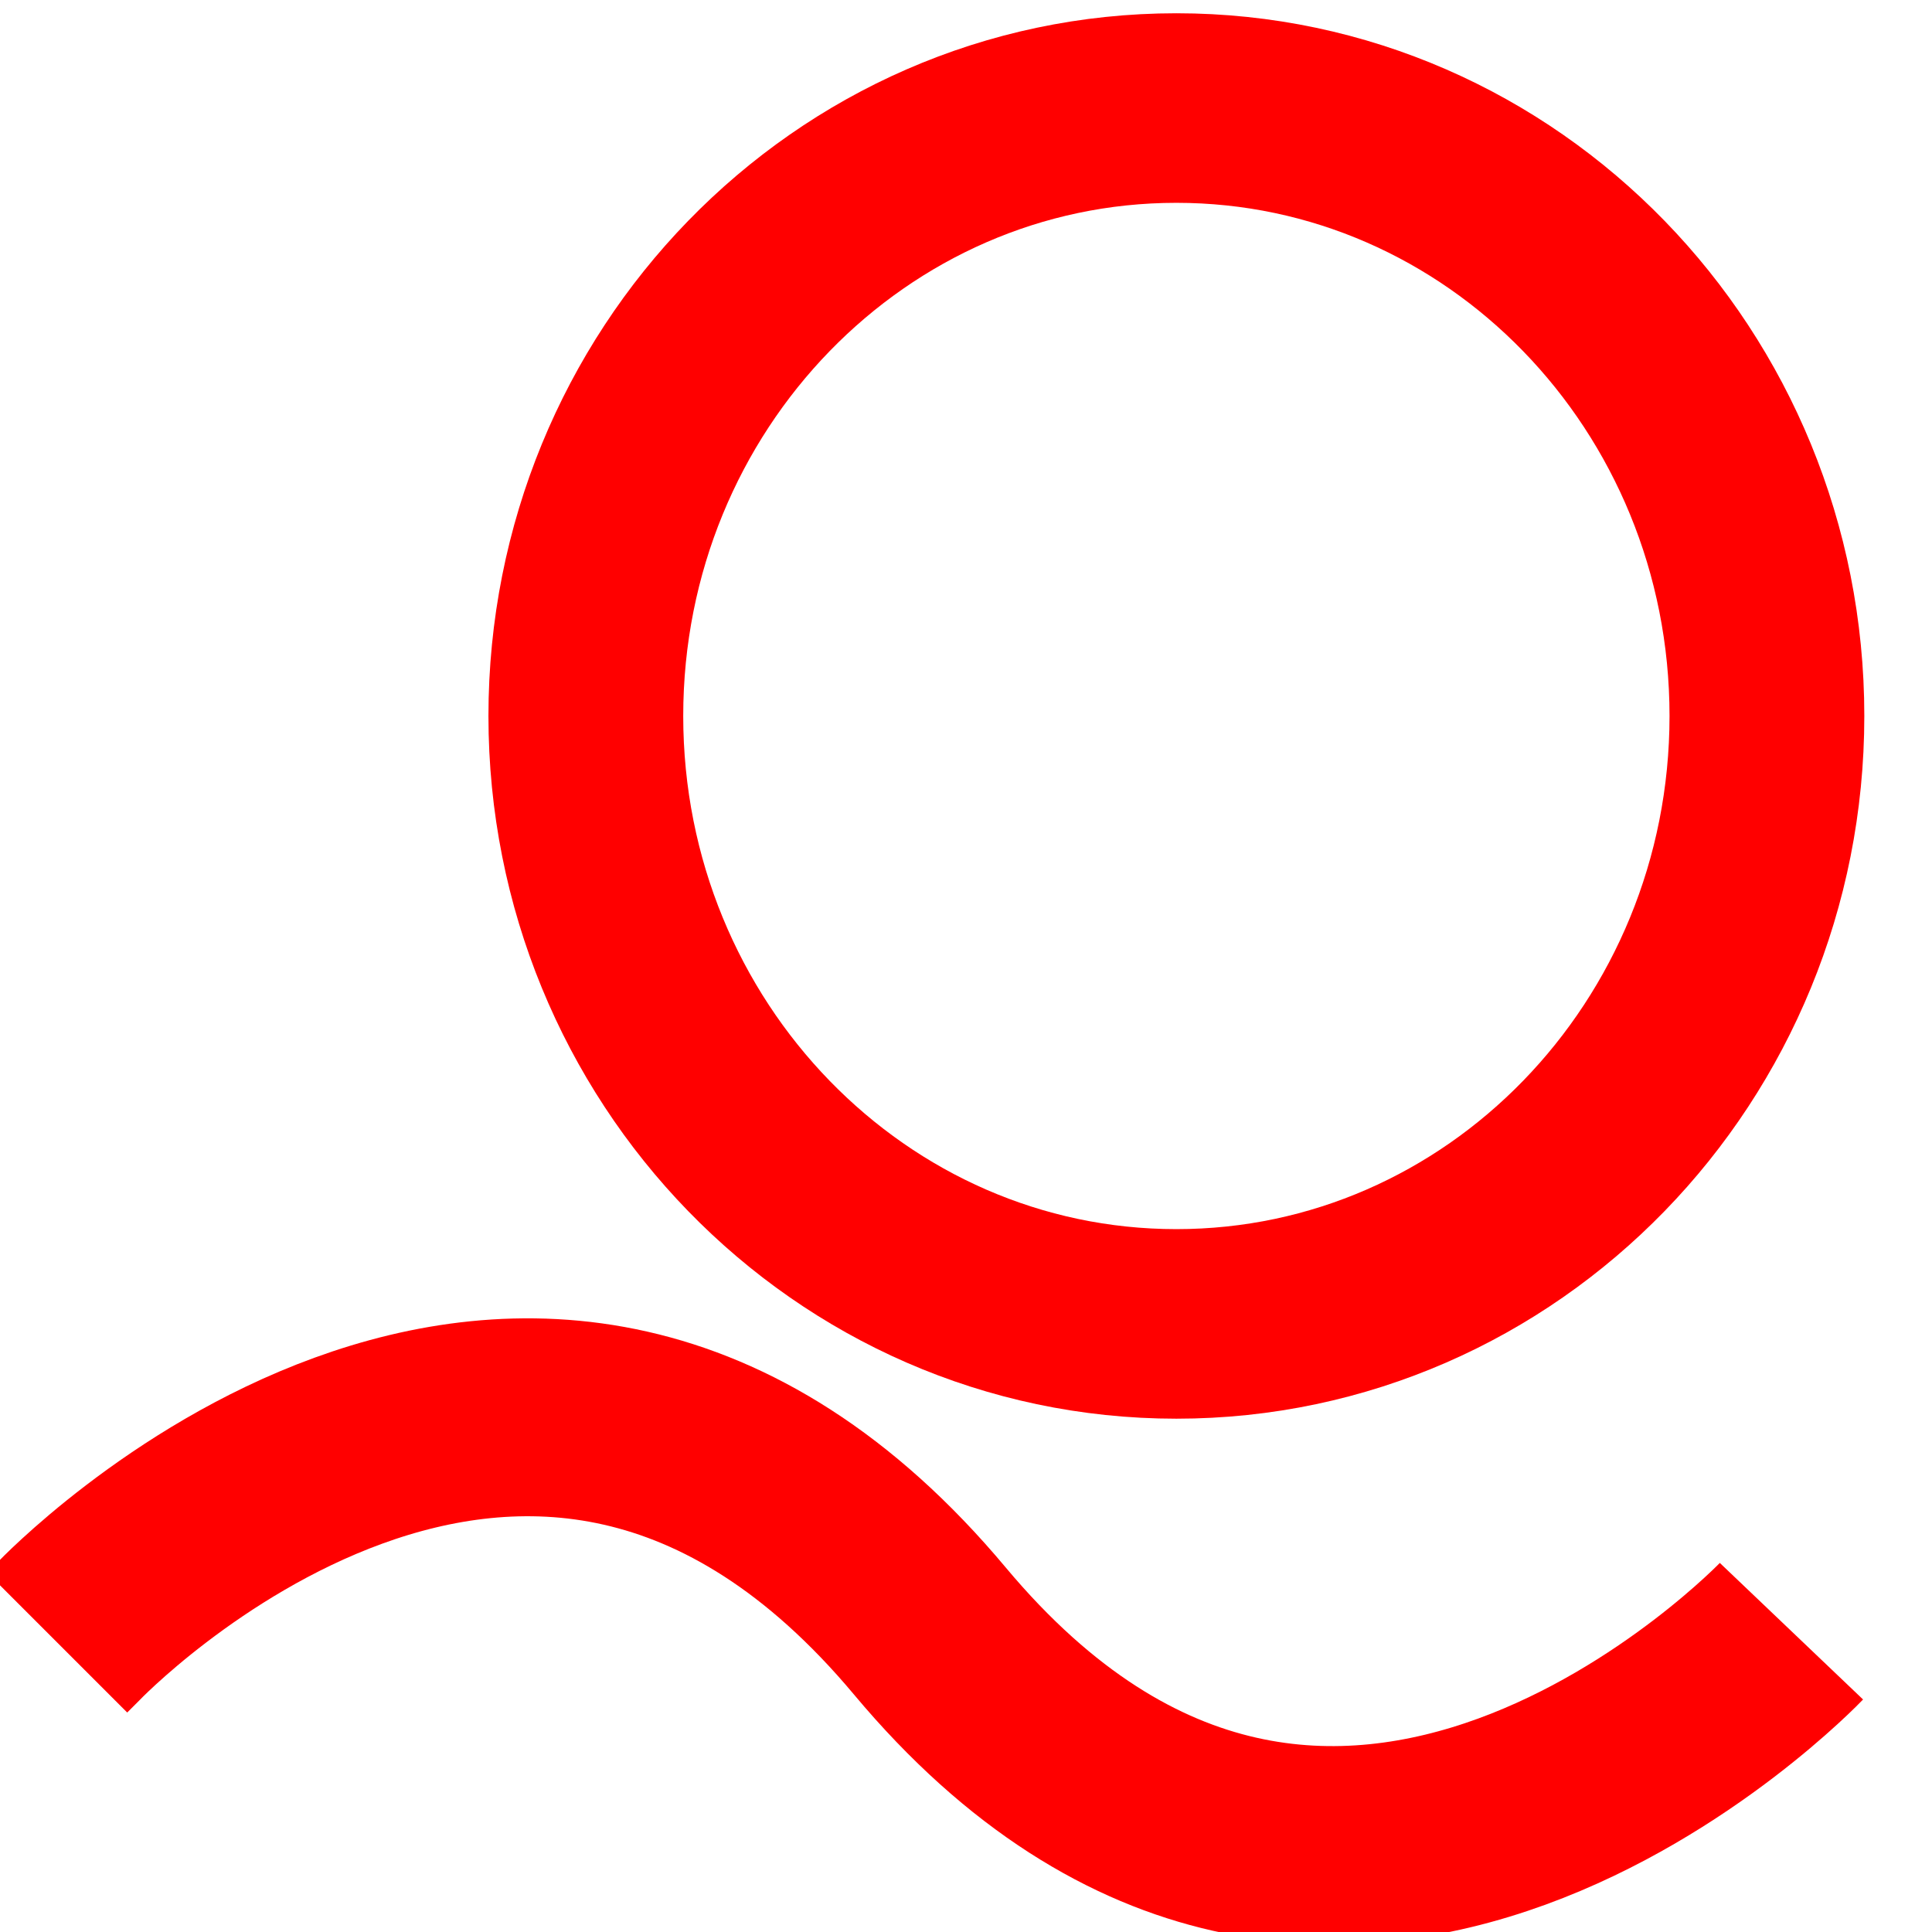
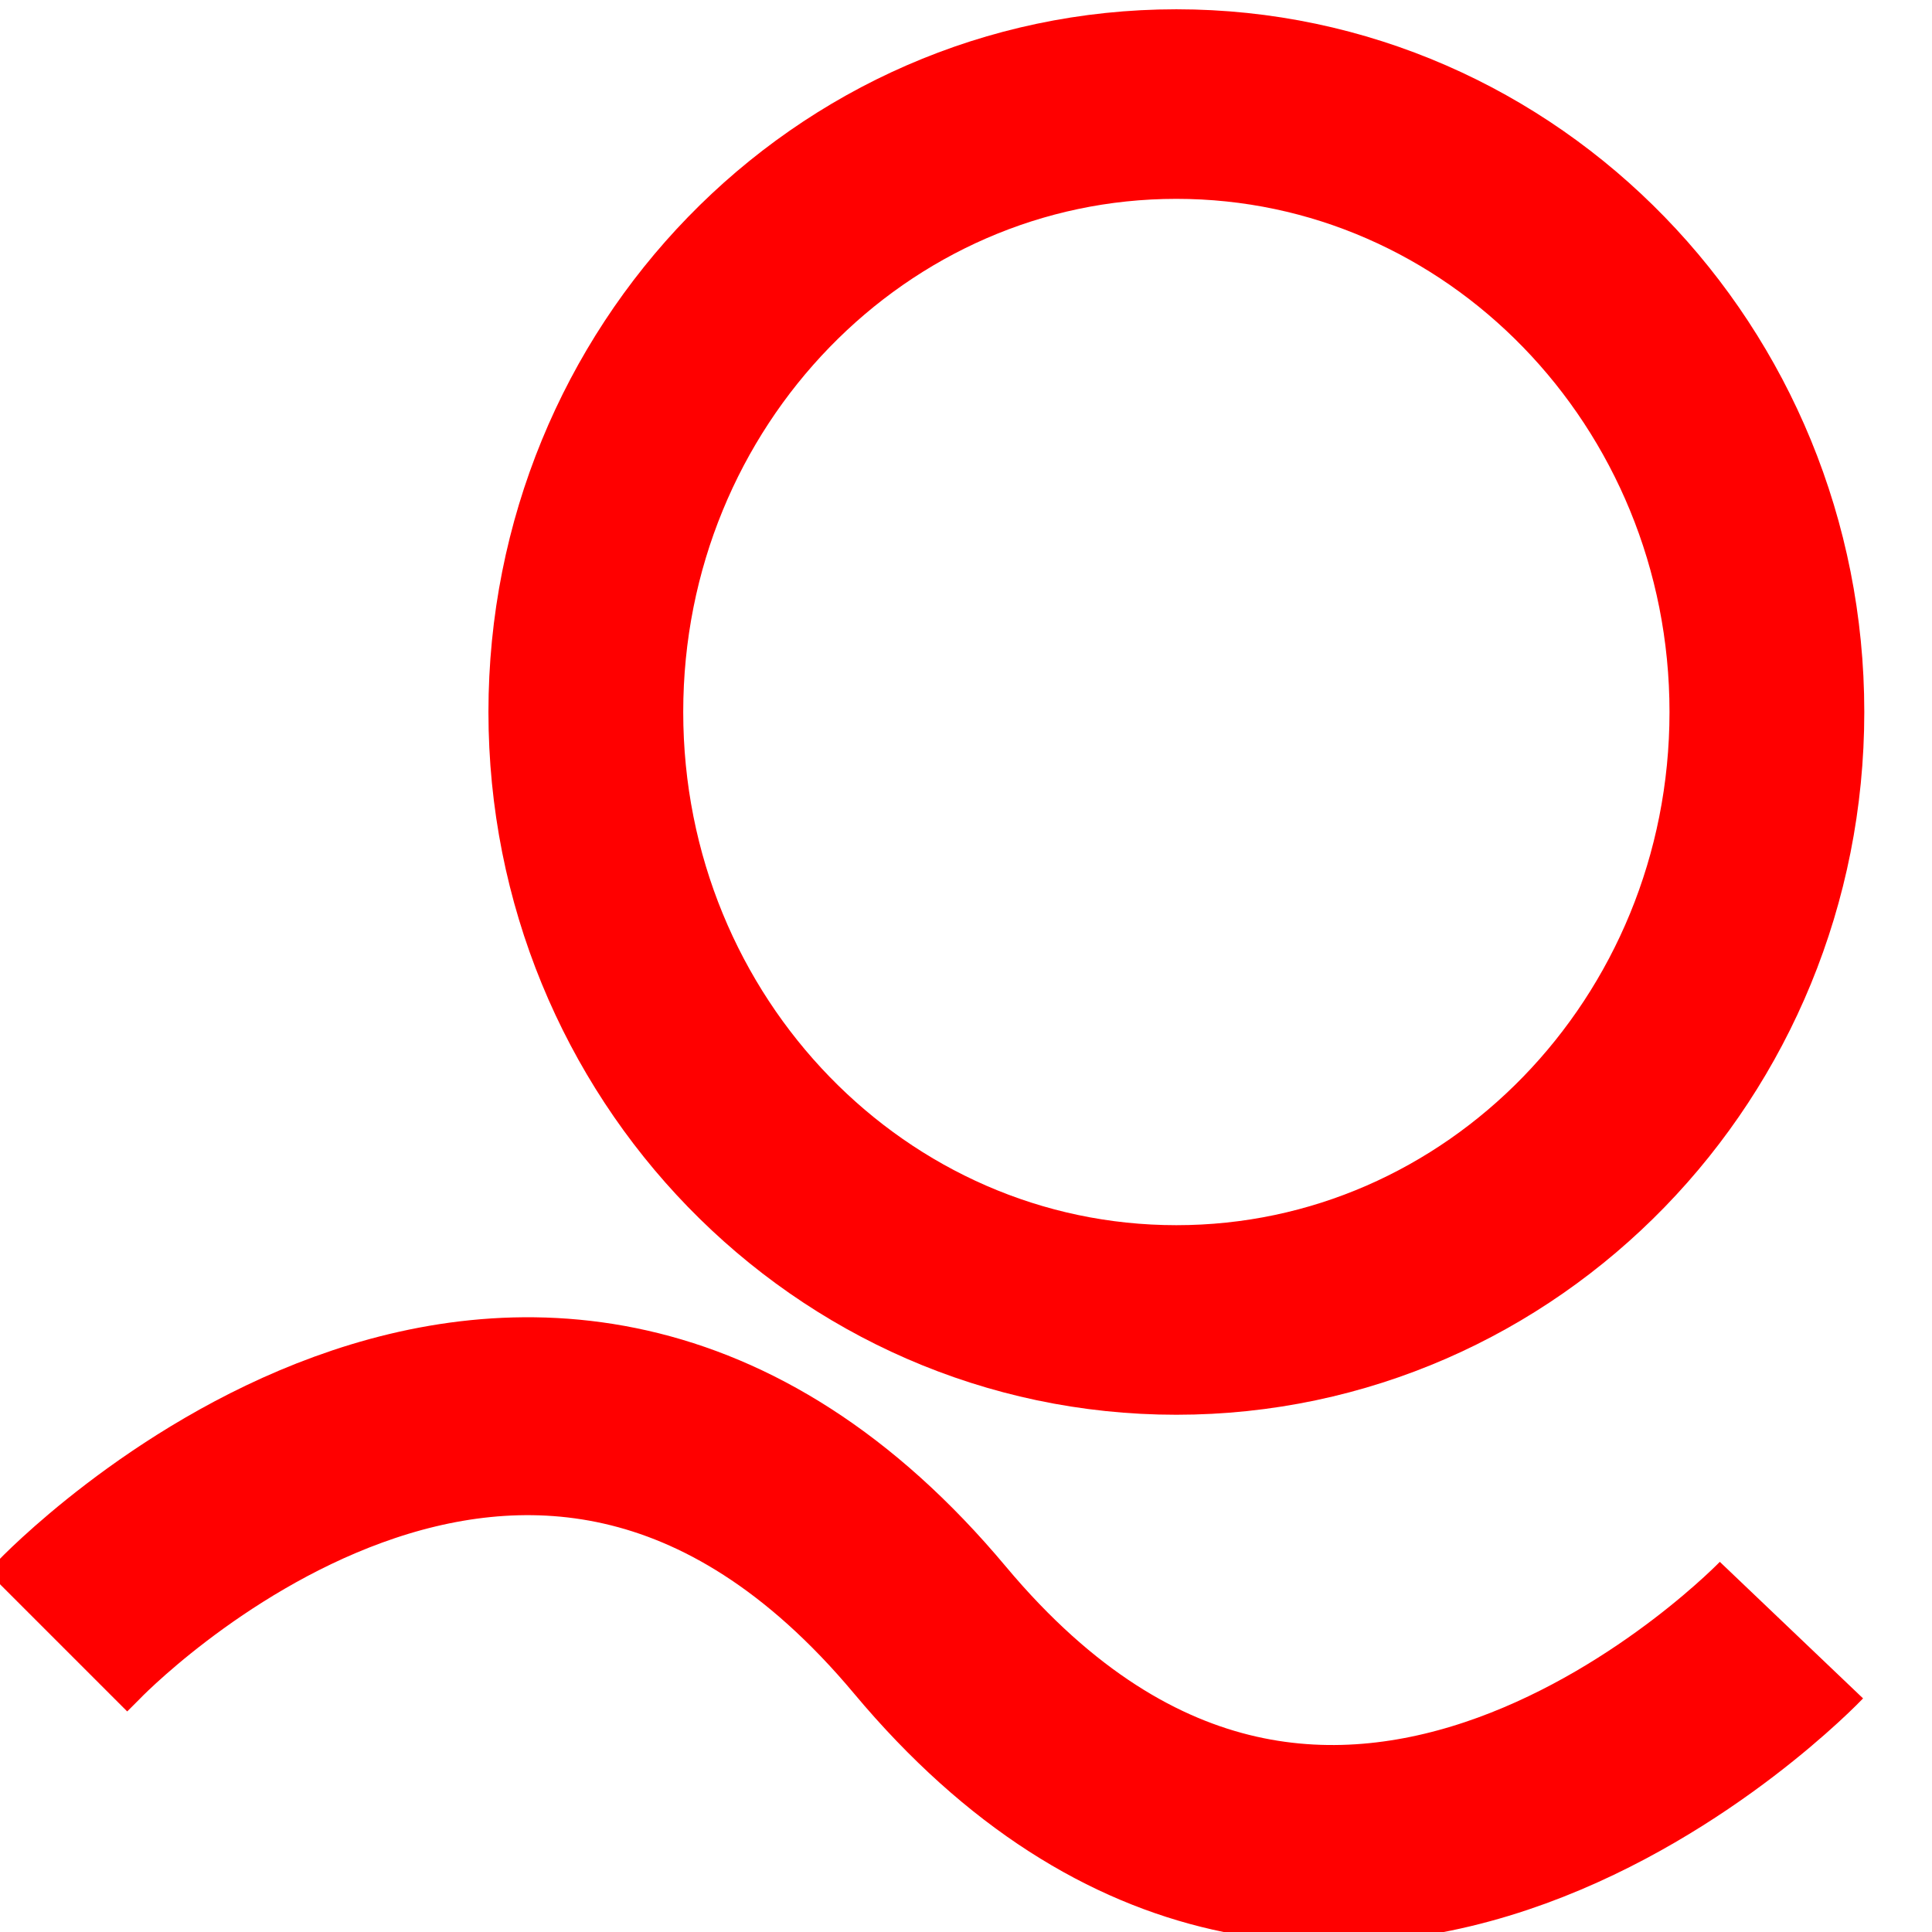
- <svg xmlns="http://www.w3.org/2000/svg" width="16" height="16" id="svg2" version="1.1">
-   <defs id="defs4">
-     <linearGradient id="linearGradient3806">
-       <stop style="stop-color:#000000;stop-opacity:1;" offset="0" id="stop3808" />
-       <stop style="stop-color:#ffffff;stop-opacity:1;" offset="1" id="stop3810" />
-     </linearGradient>
-   </defs>
-   <g id="layer1" transform="translate(0,-1036.362)">
-     <path style="fill:#000000;fill-opacity:0;stroke:#ff0000;stroke-width:11.228;stroke-miterlimit:4;stroke-opacity:1;stroke-dasharray:none" id="path3954" d="m 82.145,47.895 c 0,19.887 -15.24,36.009 -34.04,36.009 -18.8,0 -34.04,-16.122 -34.04,-36.009 0,-19.887 15.24,-36.009 34.04,-36.009 18.8,0 34.04,16.122 34.04,36.009 z" transform="matrix(0.1436726,0,0,0.1398166,2.830881,1035.595)" />
-     <path style="fill:none;stroke:#ff0000;stroke-width:1.639;stroke-linecap:butt;stroke-linejoin:miter;stroke-miterlimit:4;stroke-opacity:1;stroke-dasharray:none" d="m 14.836,1049.871 c 0,0 -3.799,3.985 -7.134,0 -3.335,-3.986 -7.134,0 -7.134,0 l -0.094,0.094" id="path3956" />
+ <svg xmlns="http://www.w3.org/2000/svg" width="16" height="16" version="1.1">
+   <g transform="translate(0 -1036.4)" stroke="#ff0000">
+     <path transform="matrix(.14367 0 0 .13982 2.8309 1035.6)" d="m82.145 47.895c0 19.887-15.24 36.009-34.04 36.009-18.8 0-34.04-16.122-34.04-36.009 0-19.887 15.24-36.009 34.04-36.009 18.8 0 34.04 16.122 34.04 36.009z" fill-opacity="0" stroke-width="11.228" />
+     <path d="m14.836 1049.9s-3.799 3.985-7.134 0c-3.335-3.986-7.134 0-7.134 0l-0.094 0.094" fill="none" stroke-width="1.639" />
  </g>
</svg>
